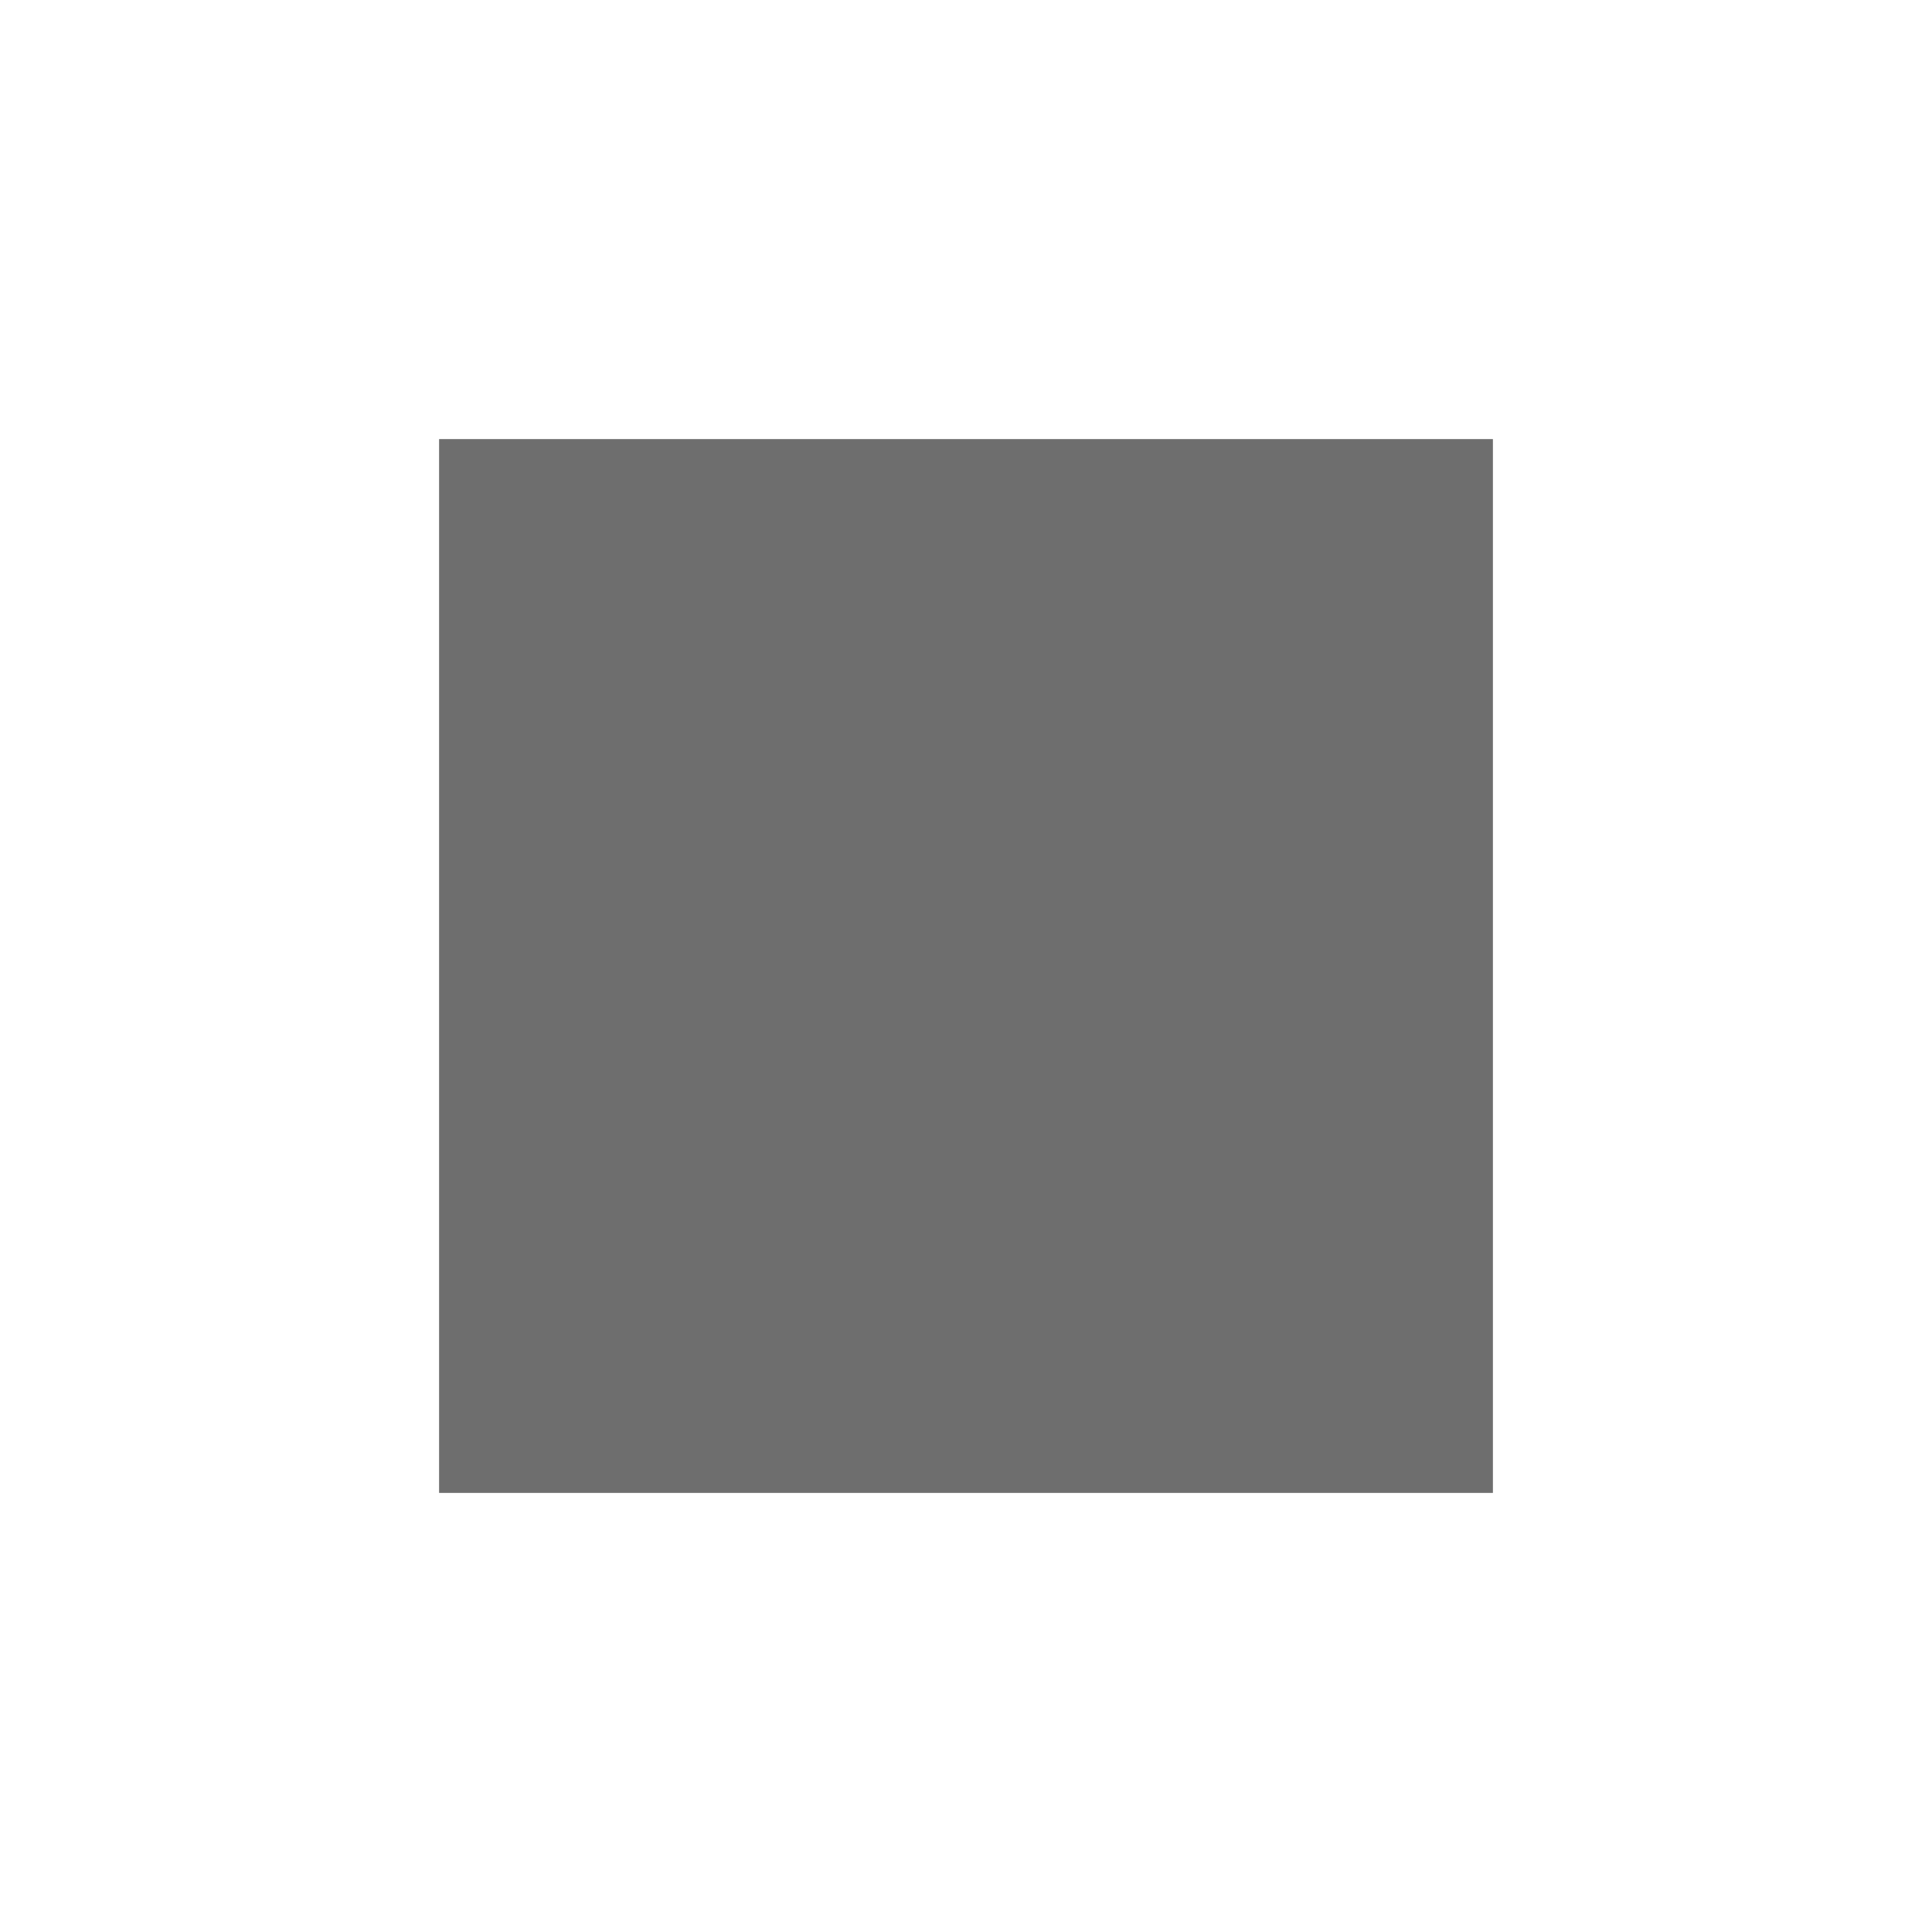
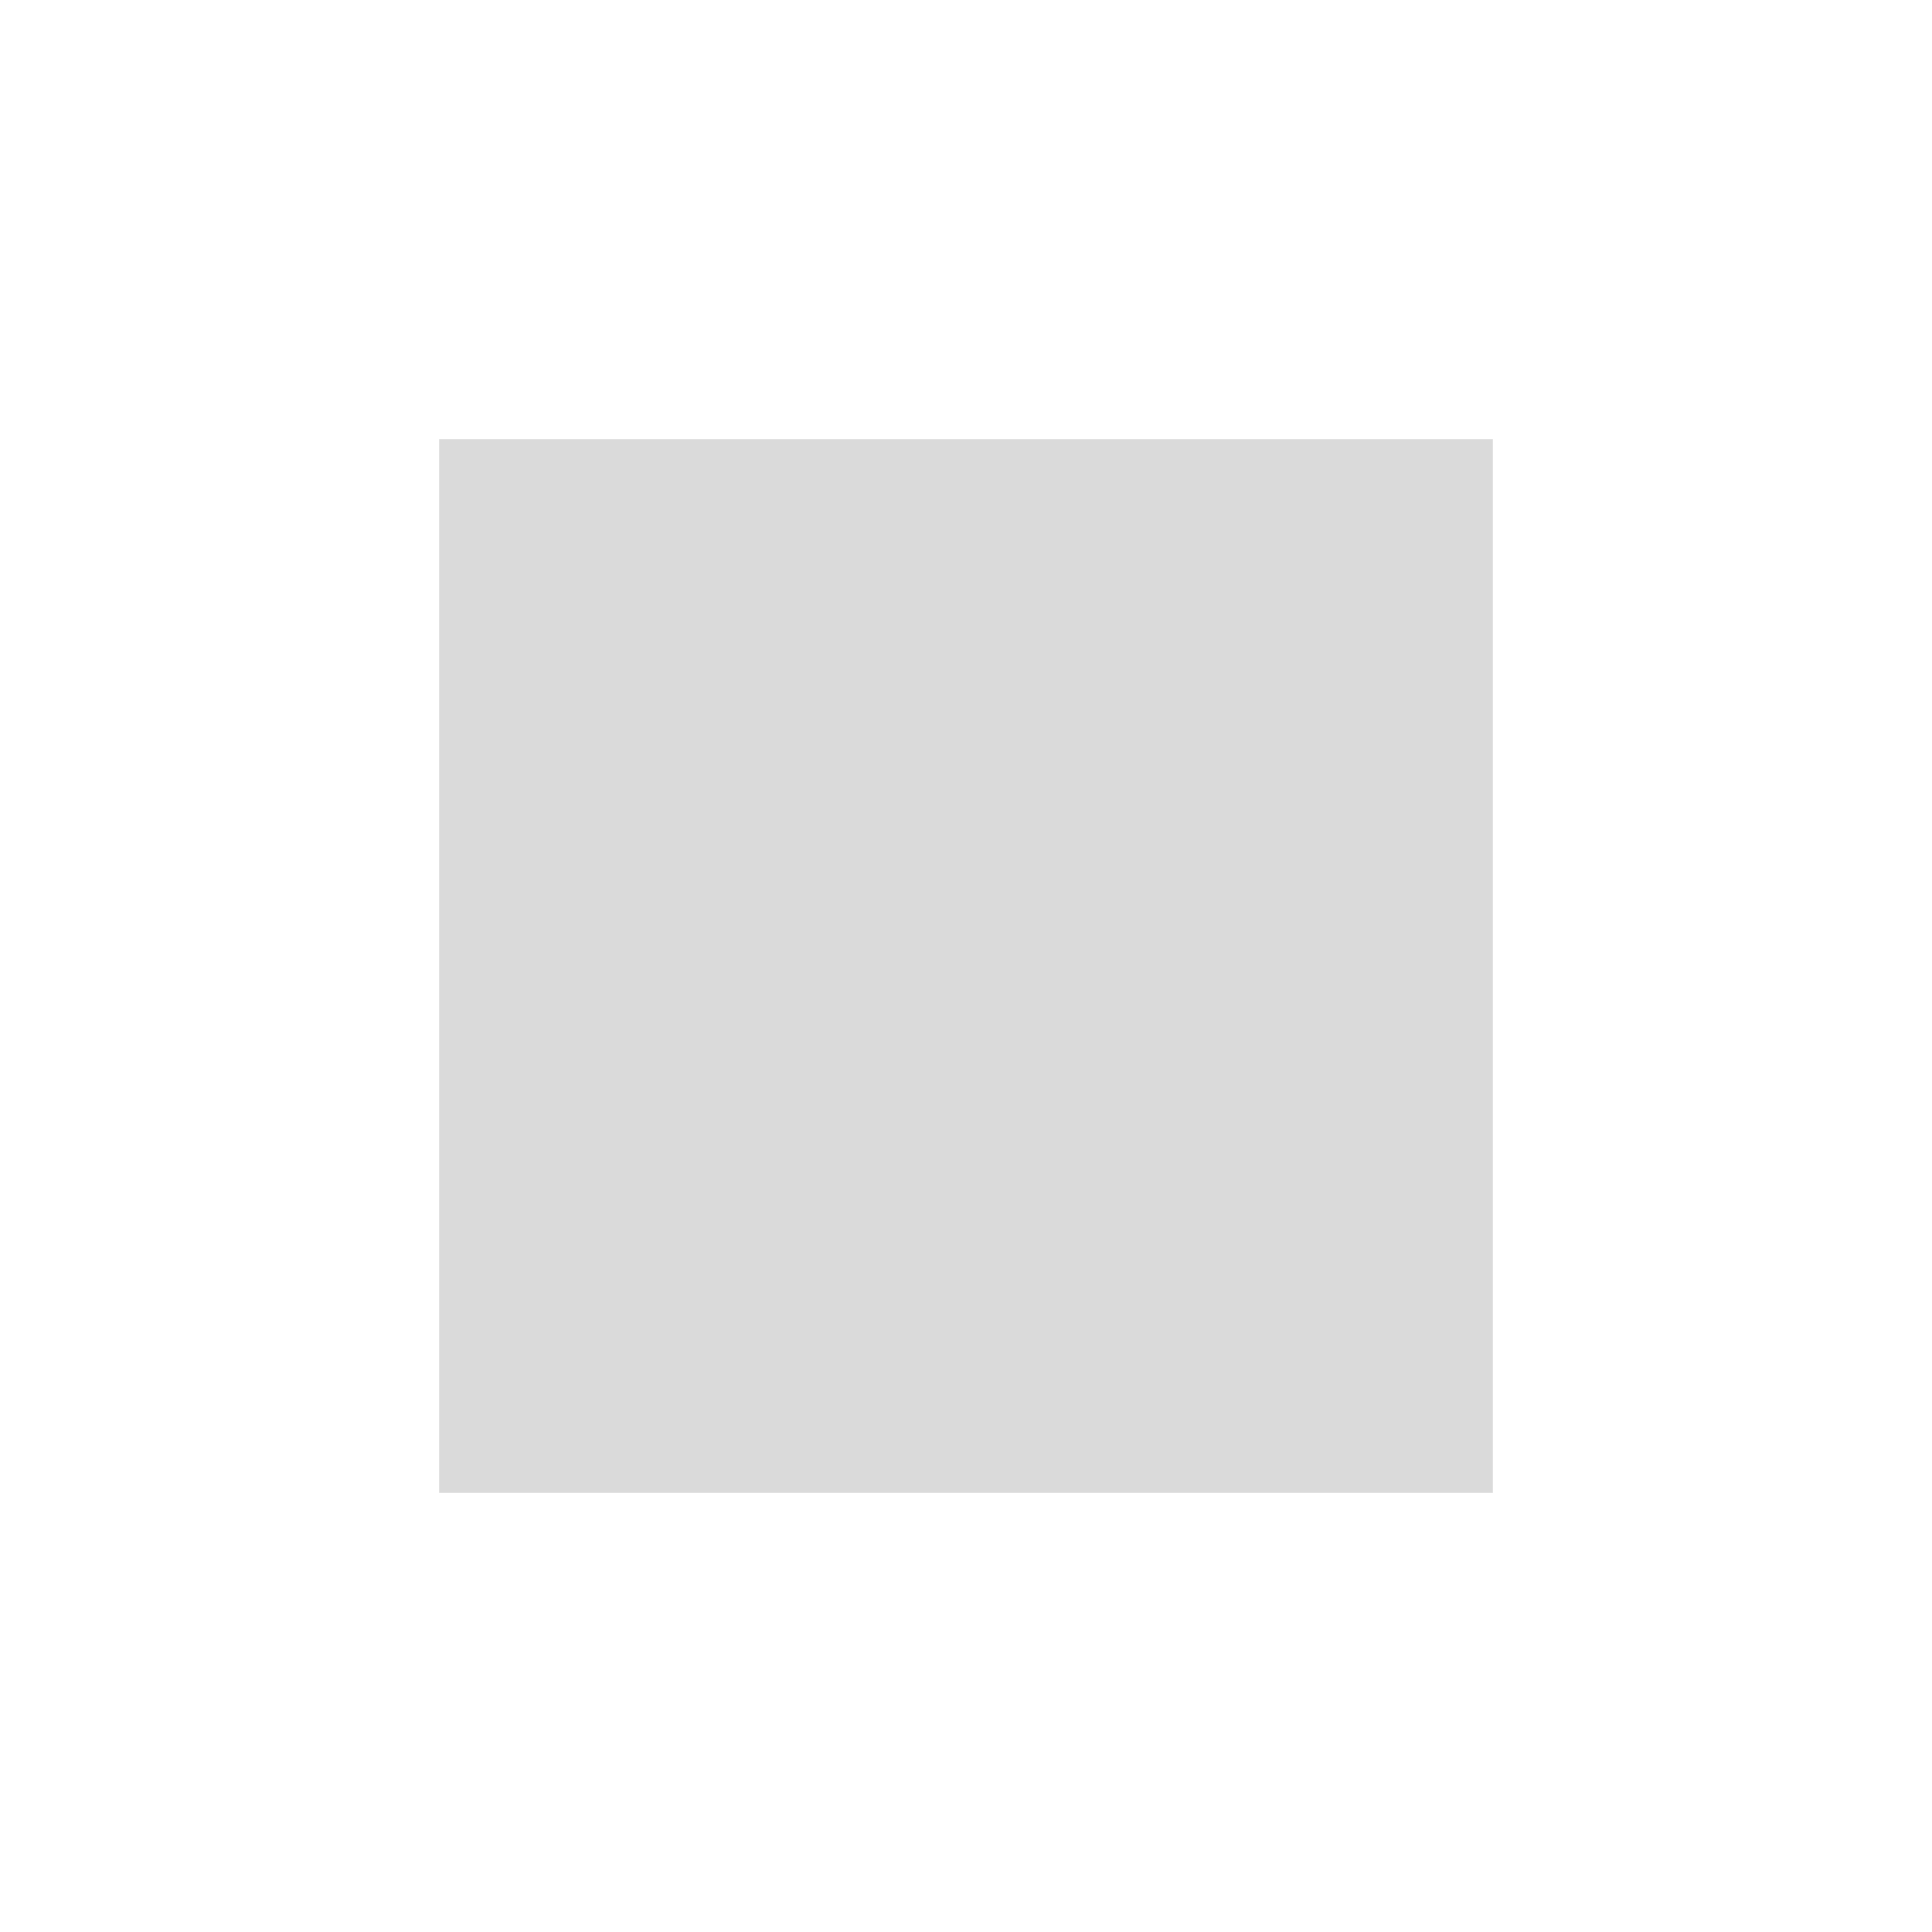
<svg xmlns="http://www.w3.org/2000/svg" width="22" height="22" viewBox="0 0 22 22">
  <defs>
    <style id="current-color-scheme" type="text/css">
-    .ColorScheme-Text { color:#6e6e6e; } .ColorScheme-Highlight { color:#5294e2; }
+    .ColorScheme-Text { color:#DADADA; } .ColorScheme-Highlight { color:#5294e2; }
  </style>
  </defs>
  <path style="fill:currentColor" class="ColorScheme-Text" d="M 2 2 L 2 14 L 14 14 L 14 2 L 2 2 z" transform="translate(3 3)" />
</svg>
